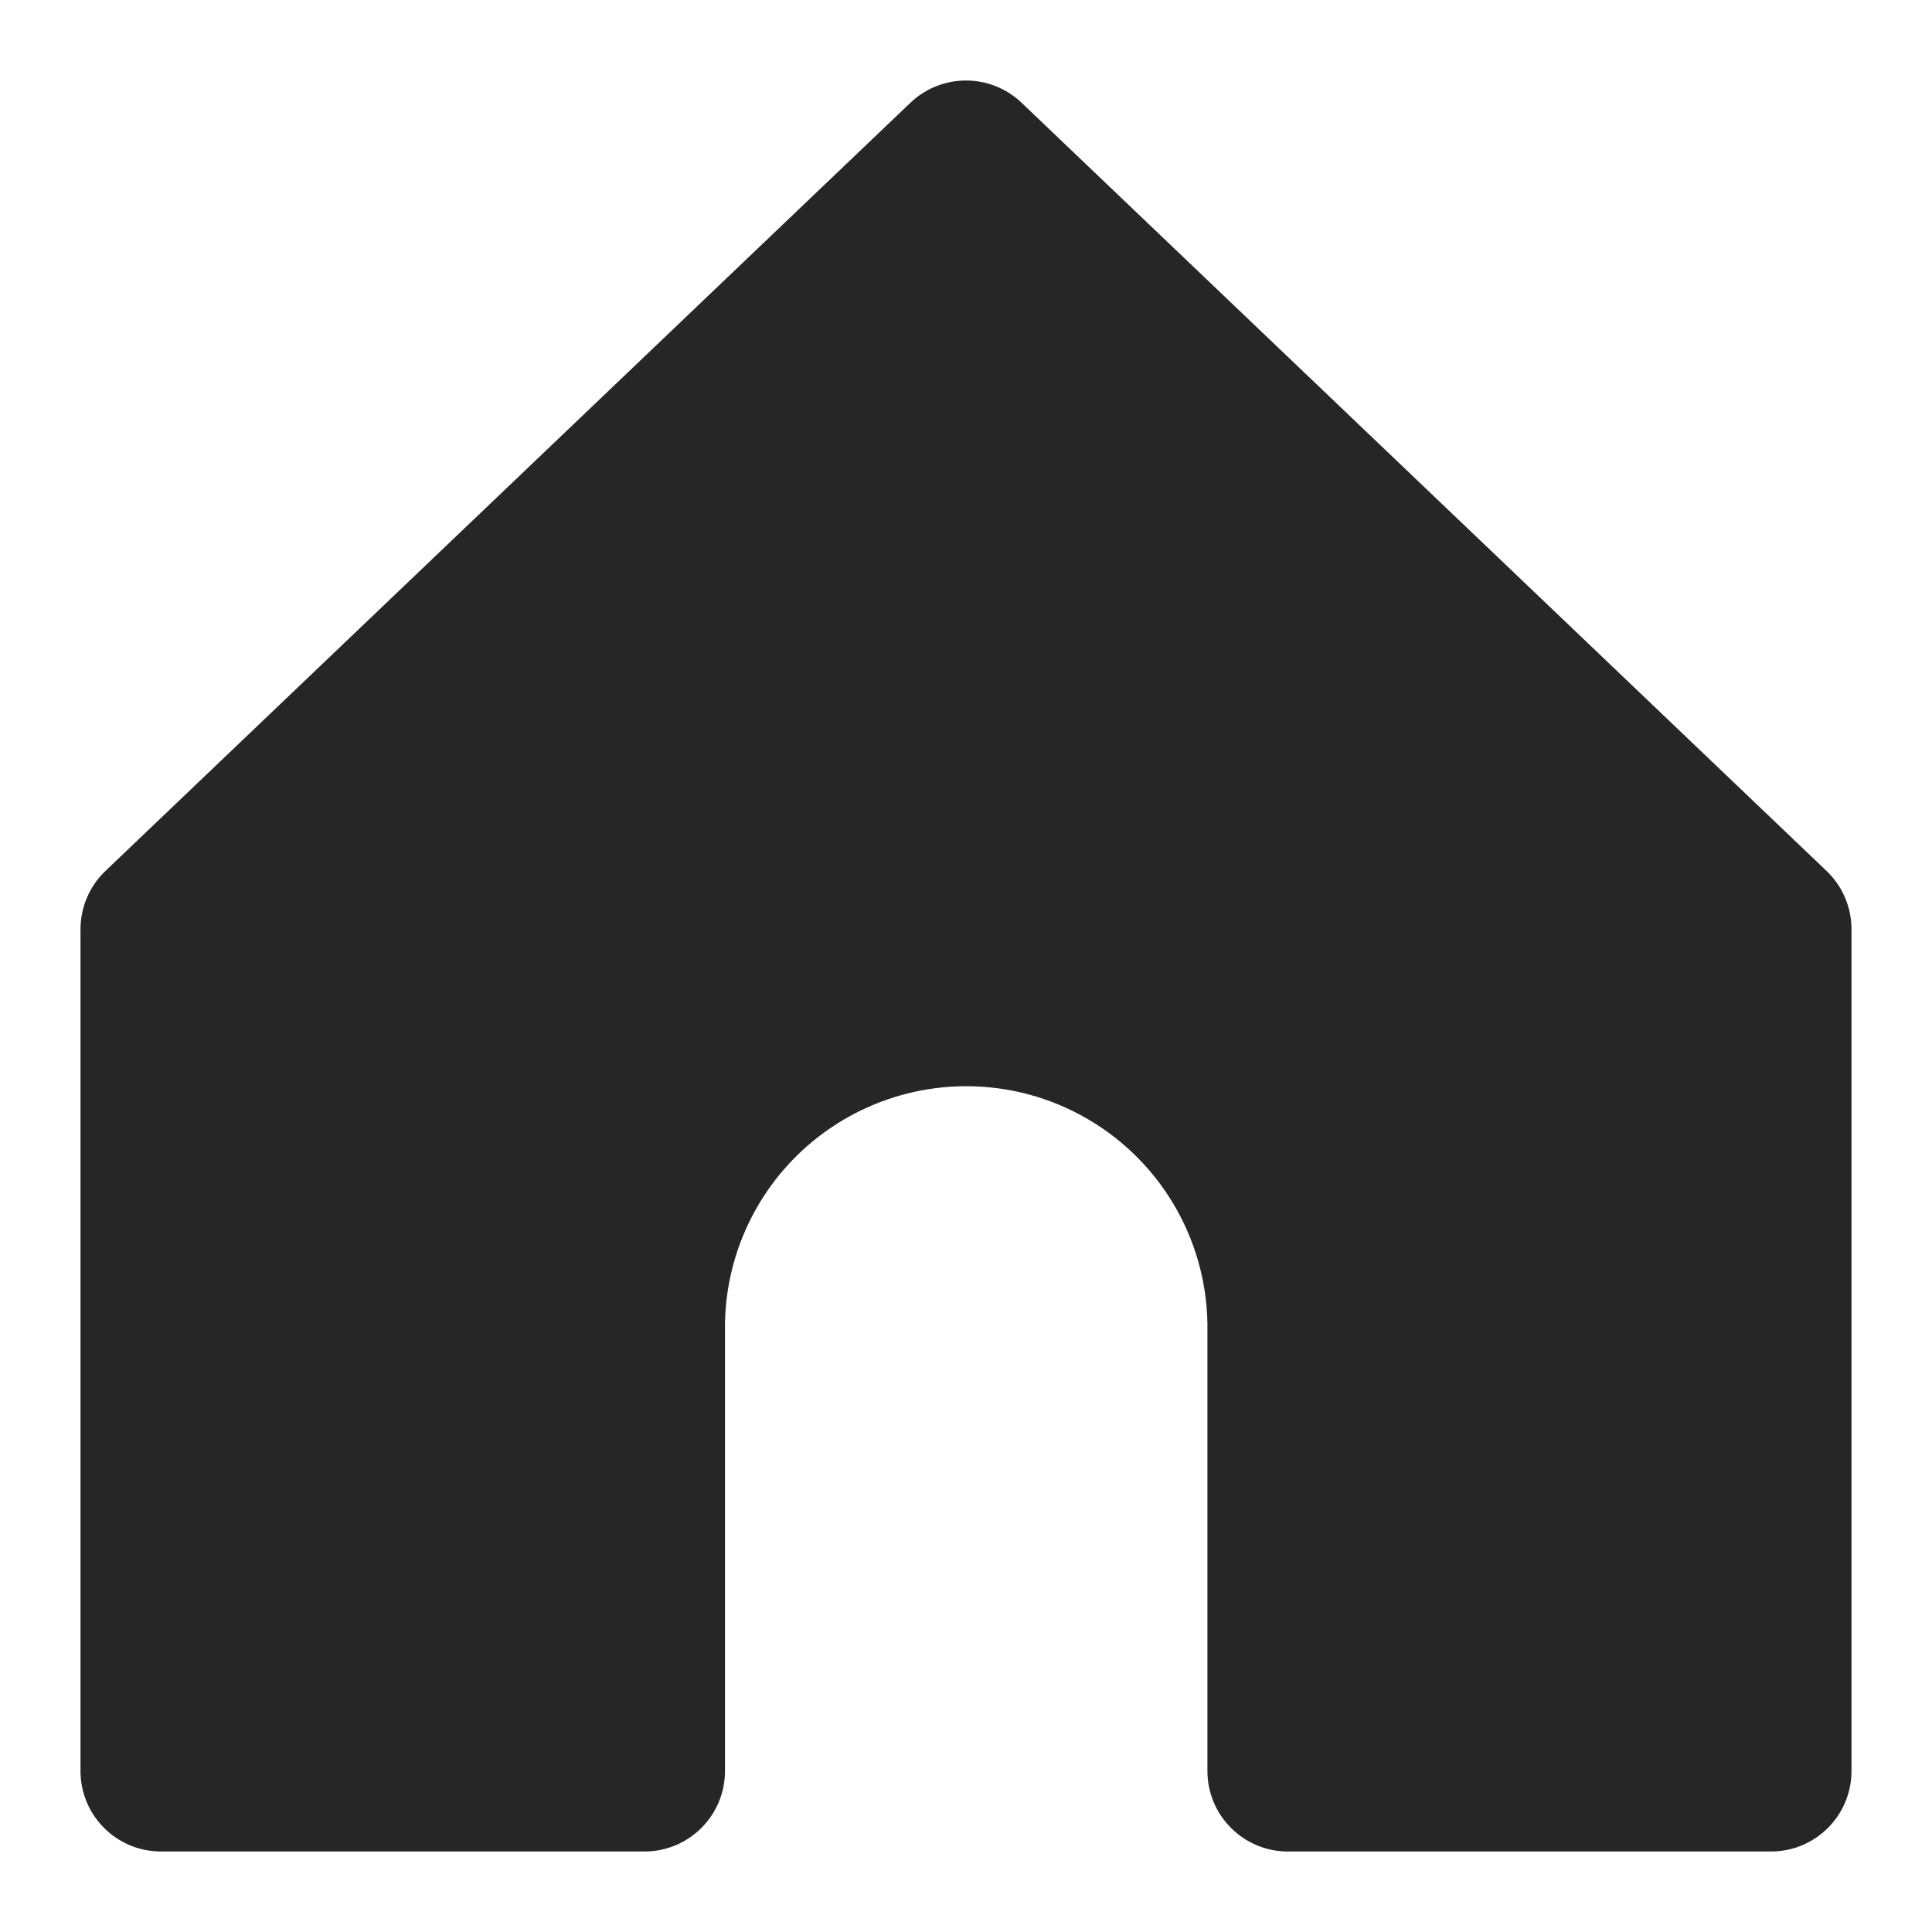
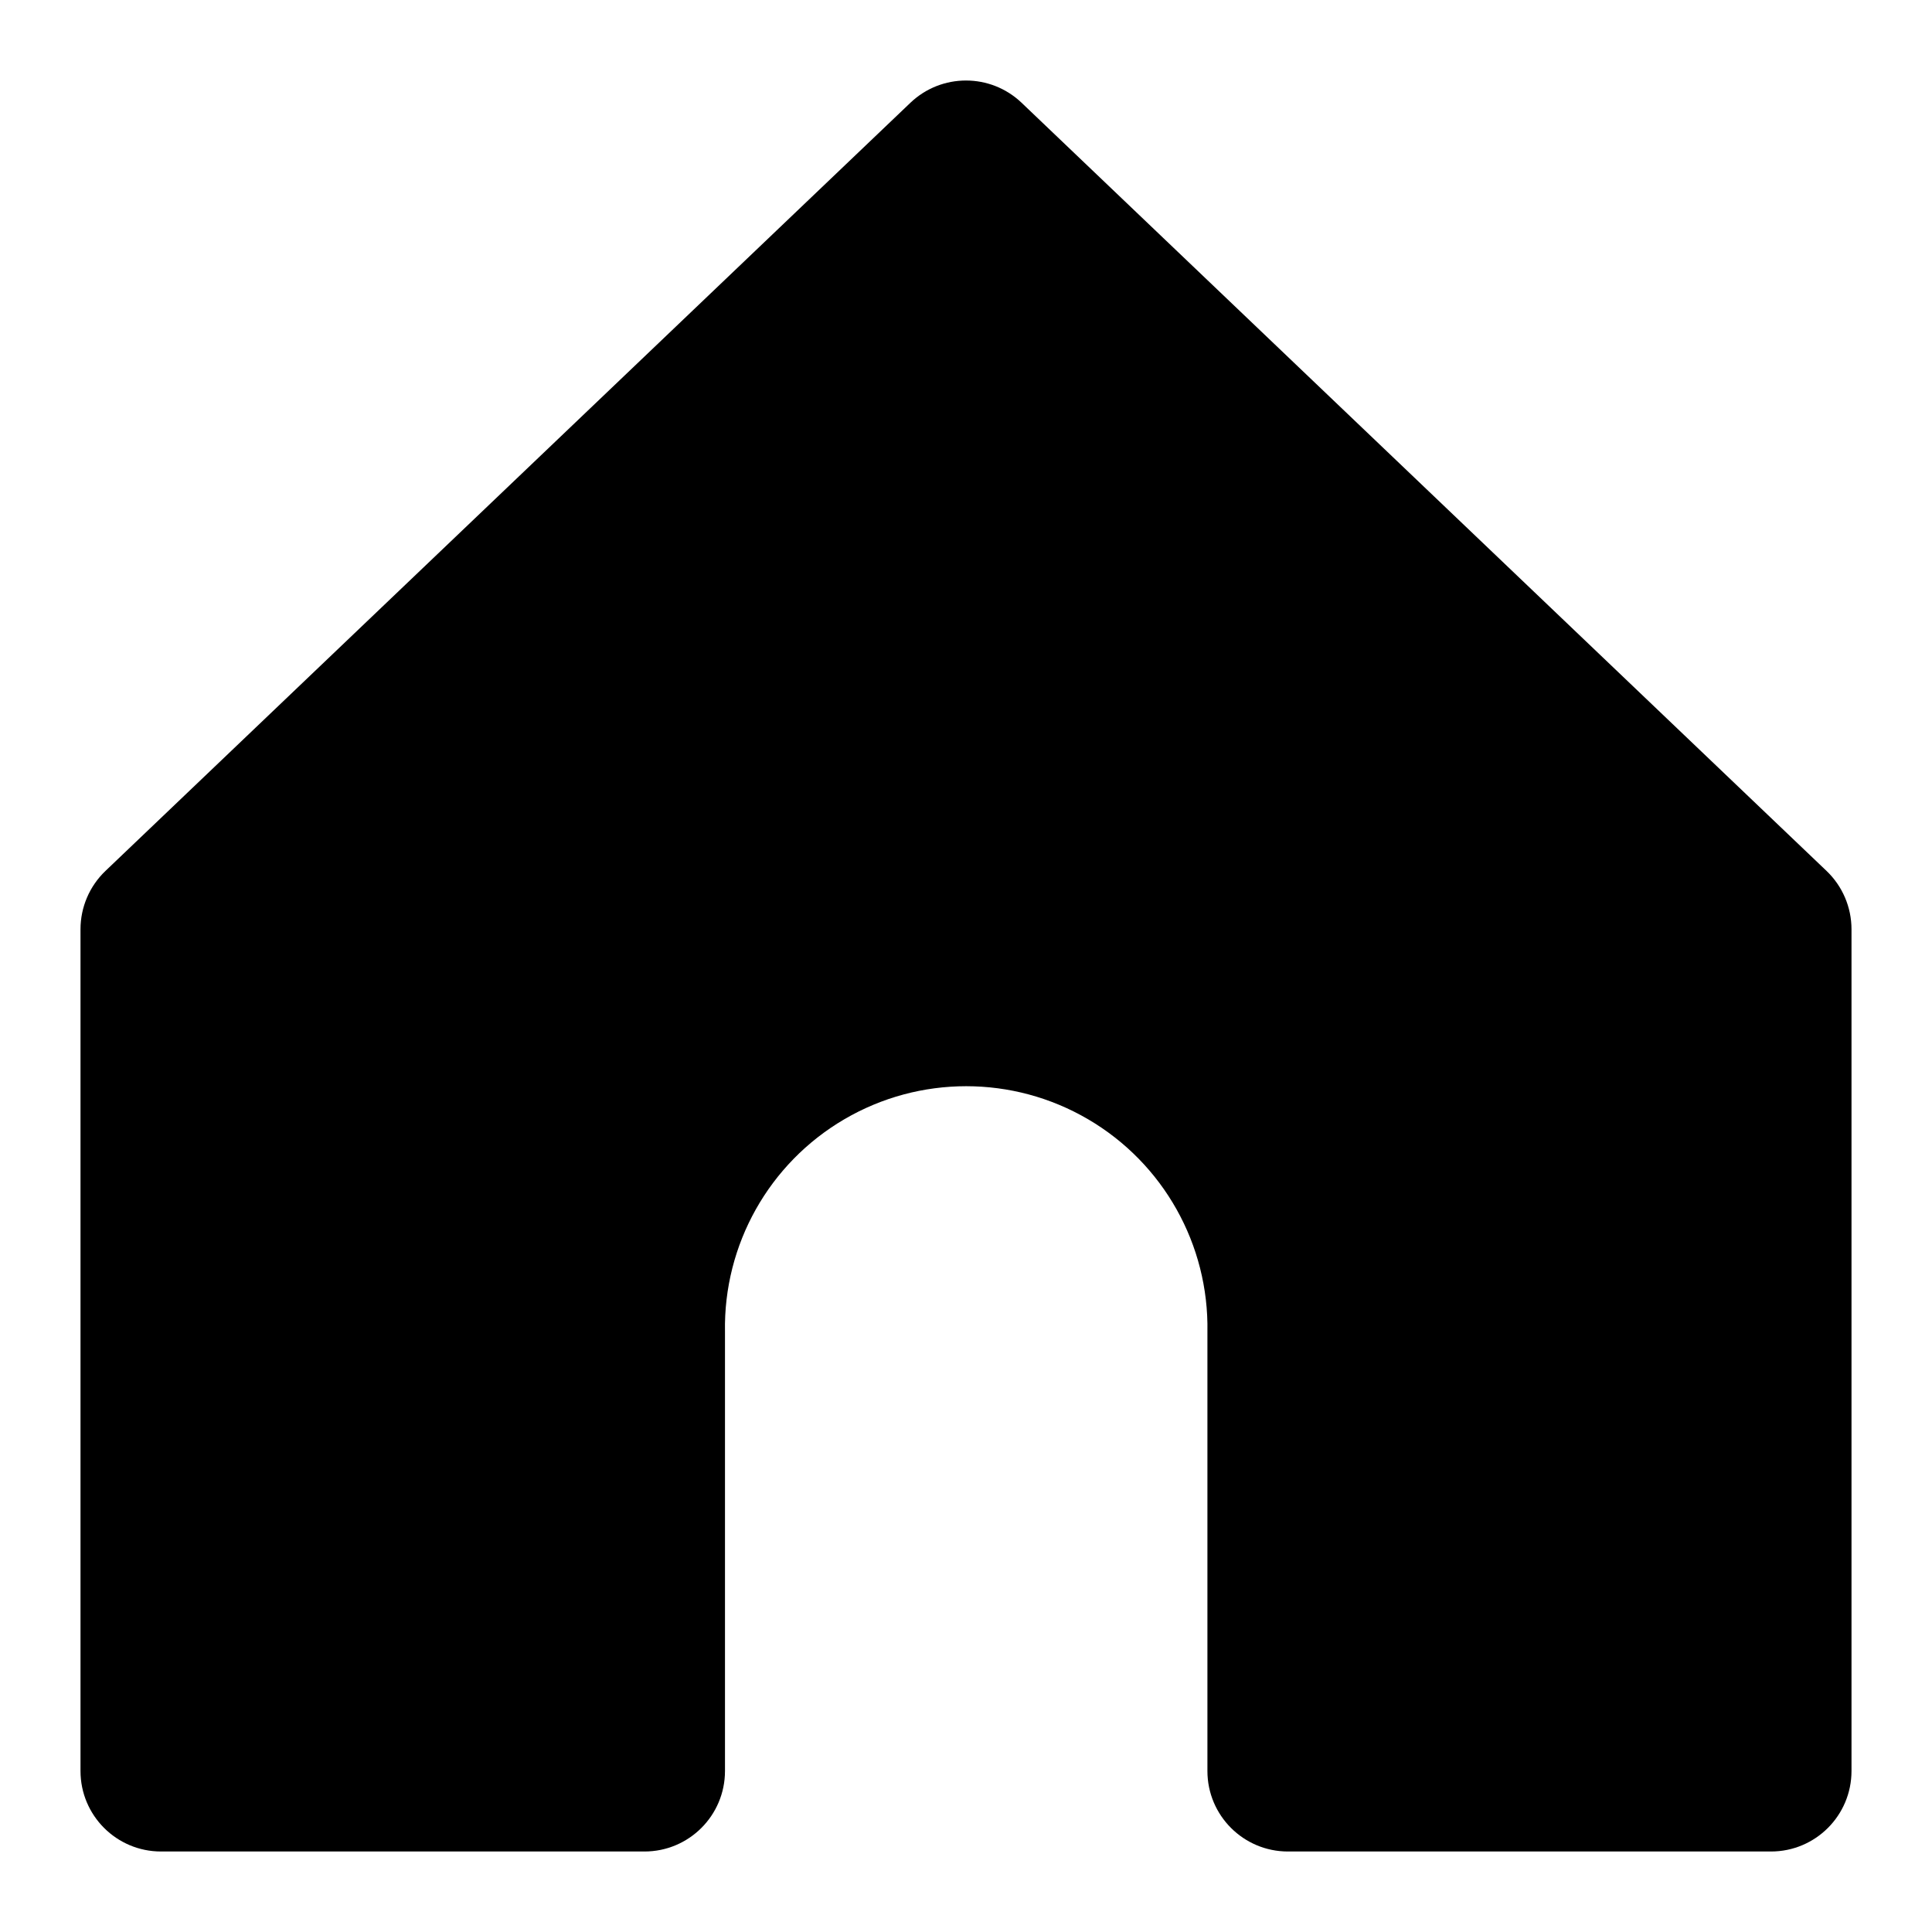
- <svg aria-label="Home" class="_8-yf5 " color="#262626" fill="#262626" height="24" role="img" viewBox="0 0 24 24" width="24">
+ <svg aria-label="Home" class="_8-yf5 " color="#262626" fill="current-color" height="24" role="img" viewBox="0 0 24 24" width="24">
  <path d="M22 23h-6.001a1 1 0 01-1-1v-5.455a2.997 2.997 0 10-5.993 0V22a1 1 0 01-1 1H2a1 1 0 01-1-1V11.543a1.002 1.002 0 01.31-.724l10-9.543a1.001 1.001 0 011.38 0l10 9.543a1.002 1.002 0 01.31.724V22a1 1 0 01-1 1z" />
</svg>
